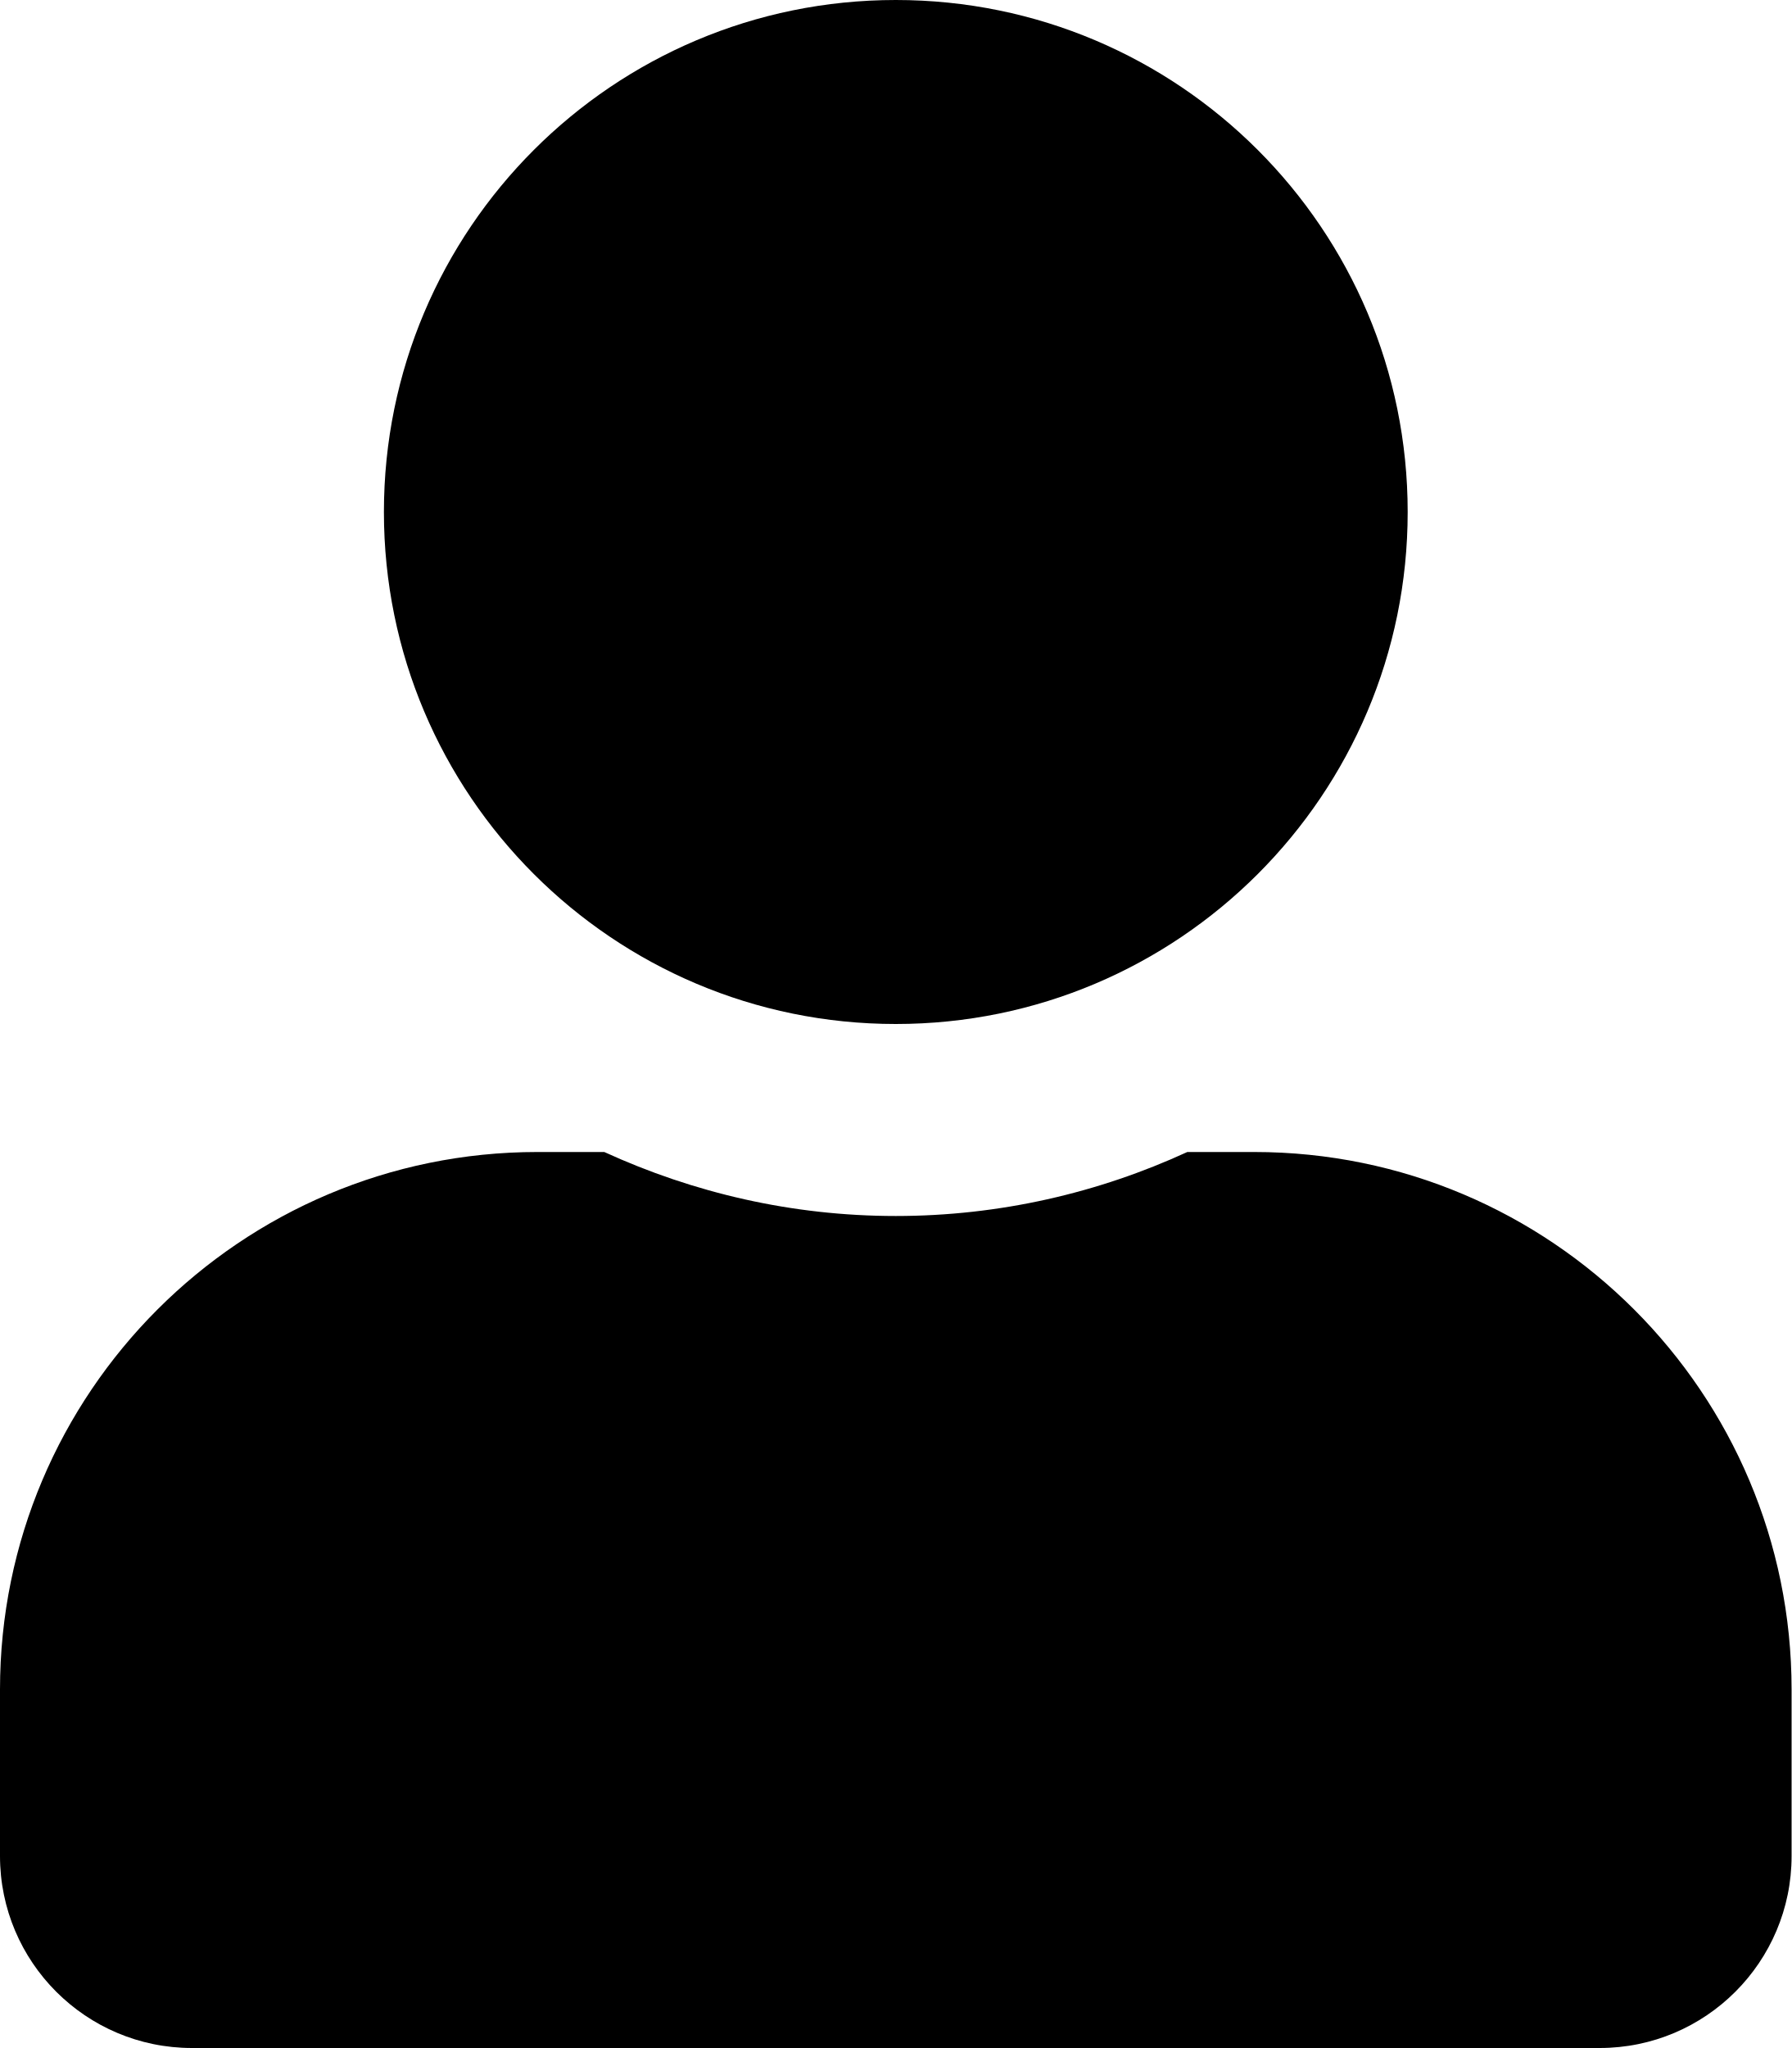
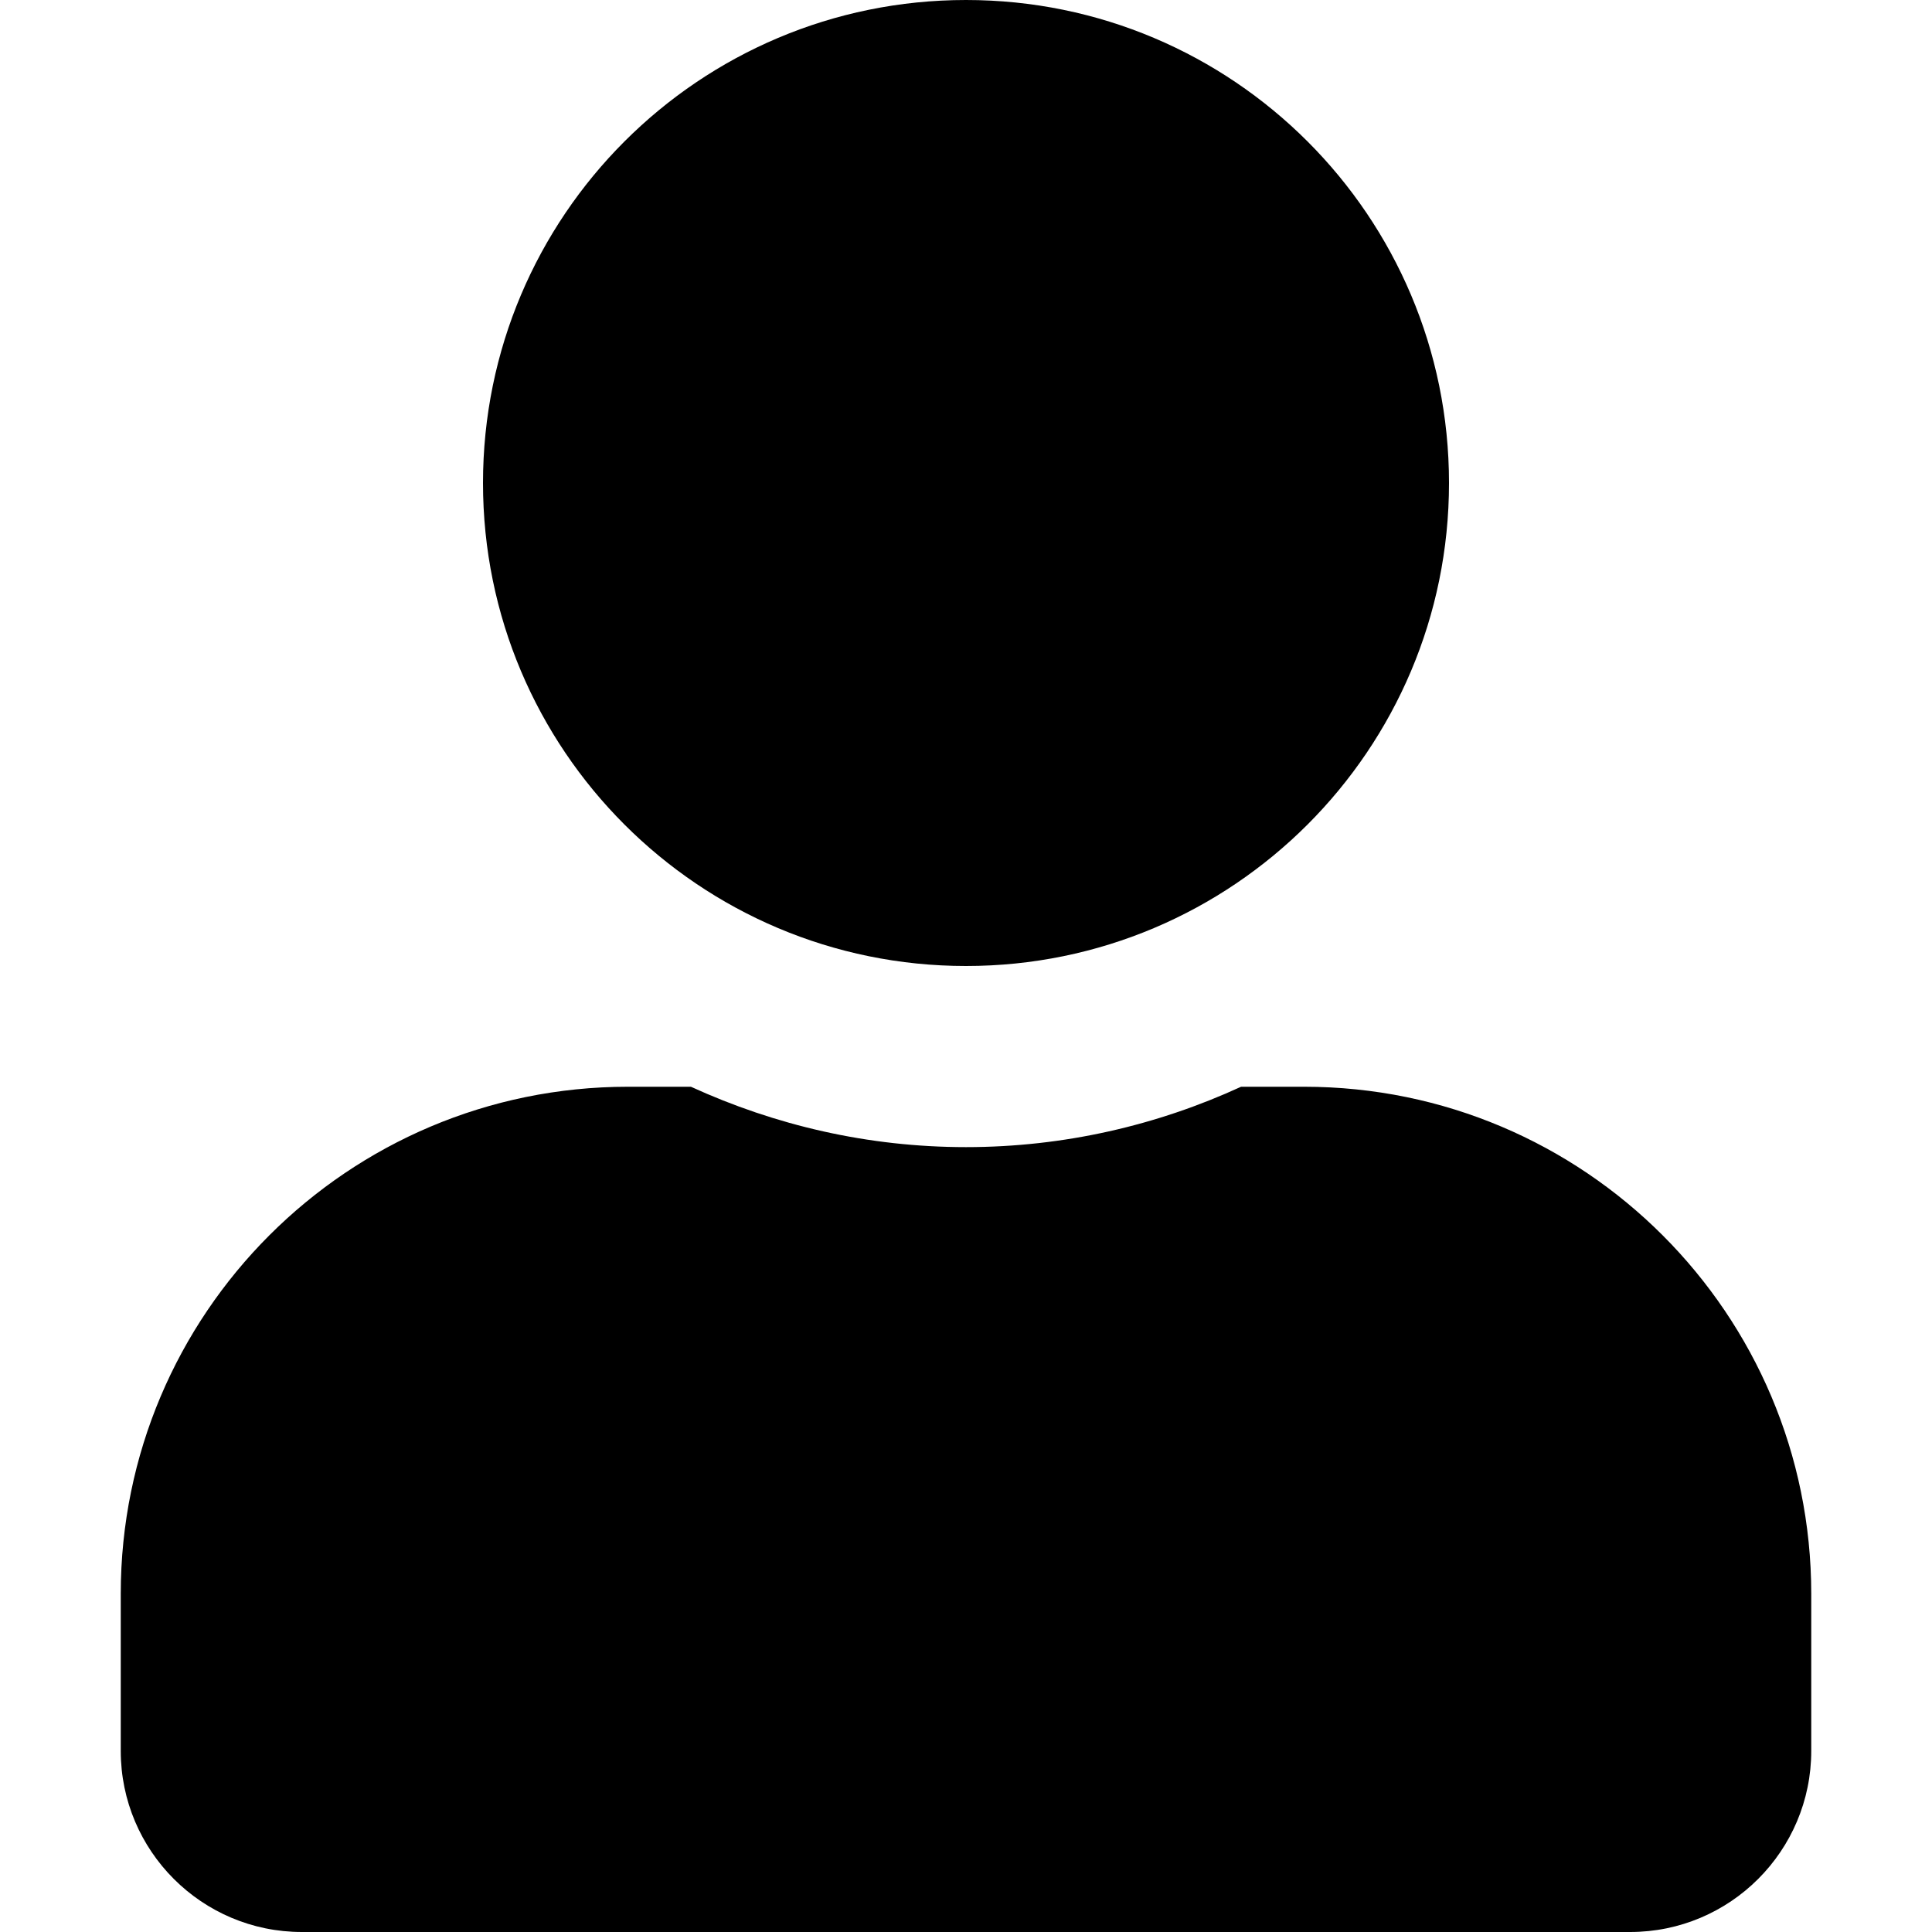
- <svg xmlns="http://www.w3.org/2000/svg" width="448" height="512" viewBox="0 0 448 512" fill="none">
+ <svg xmlns="http://www.w3.org/2000/svg" width="30" height="30" viewBox="0 0 448 512" fill="none">
  <path d="M224 256C294.7 256 352 198.7 352 128C352 57.3 294.7 0 224 0C153.3 0 96 57.3 96 128C96 198.7 153.3 256 224 256ZM313.6 288H296.9C274.7 298.2 250 304 224 304C198 304 173.4 298.2 151.1 288H134.4C60.2 288 0 348.2 0 422.4V464C0 490.5 21.5 512 48 512H400C426.5 512 448 490.5 448 464V422.4C448 348.2 387.8 288 313.6 288Z" fill="black" />
</svg>
